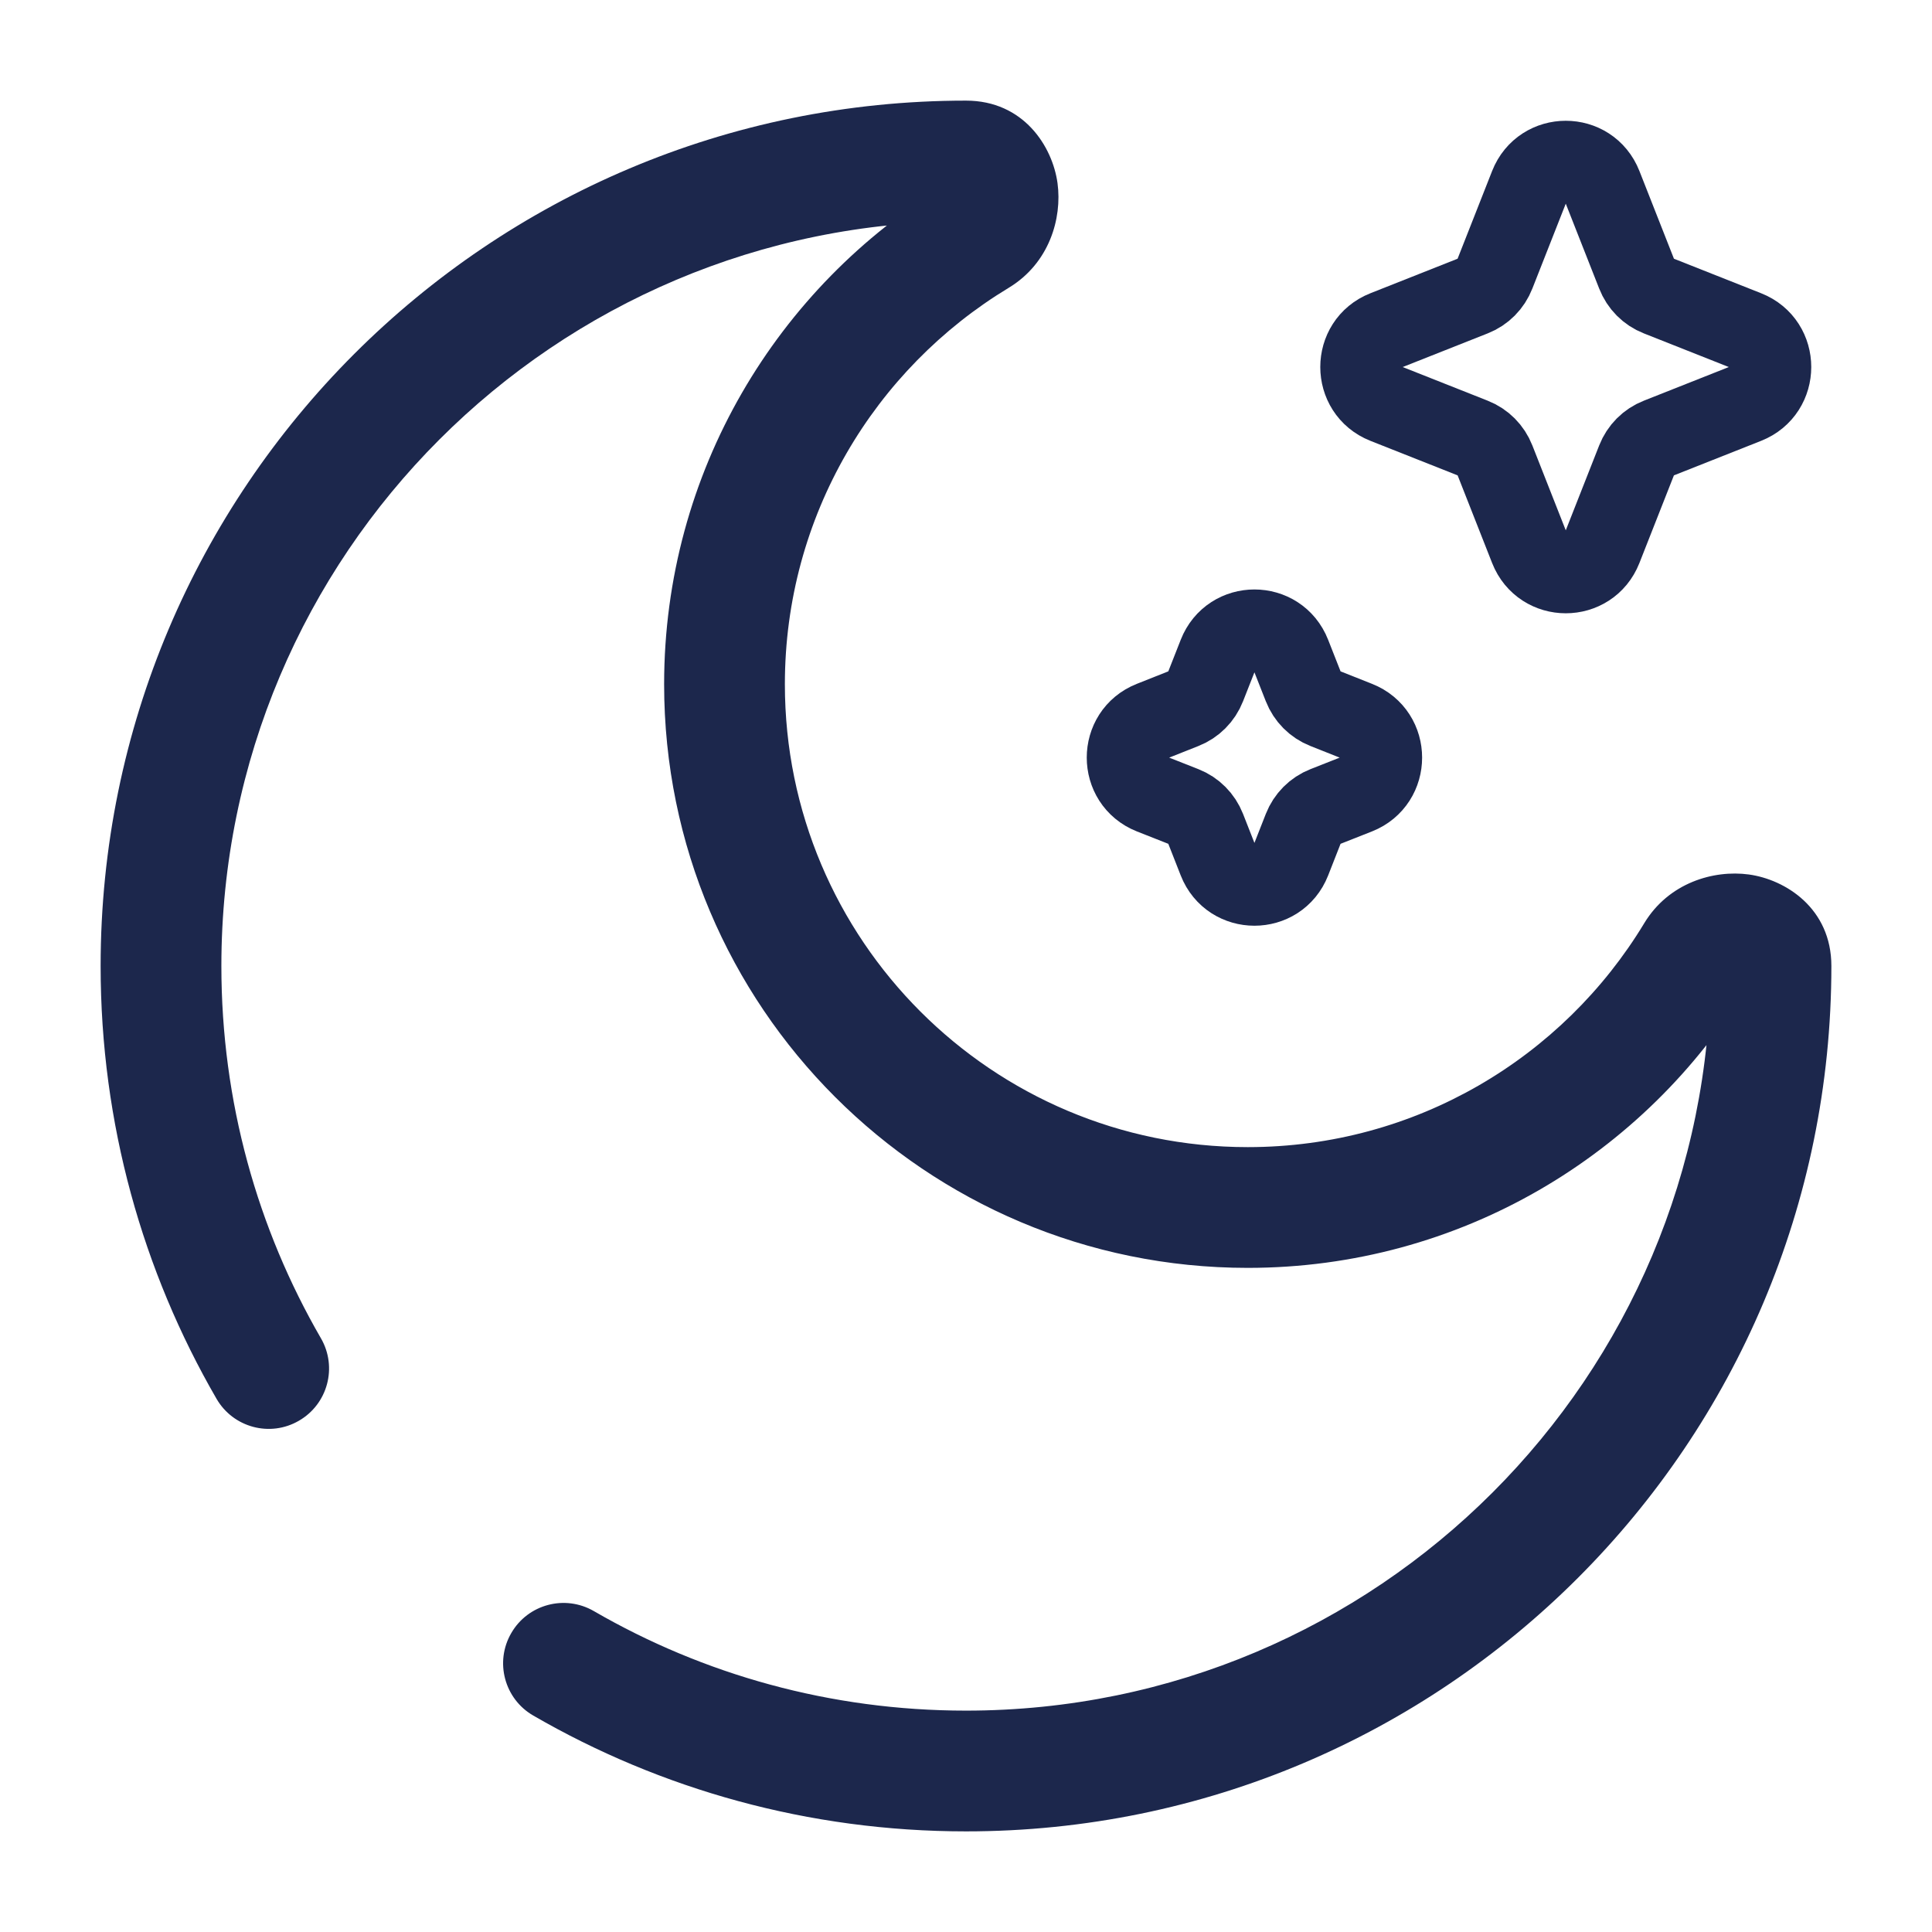
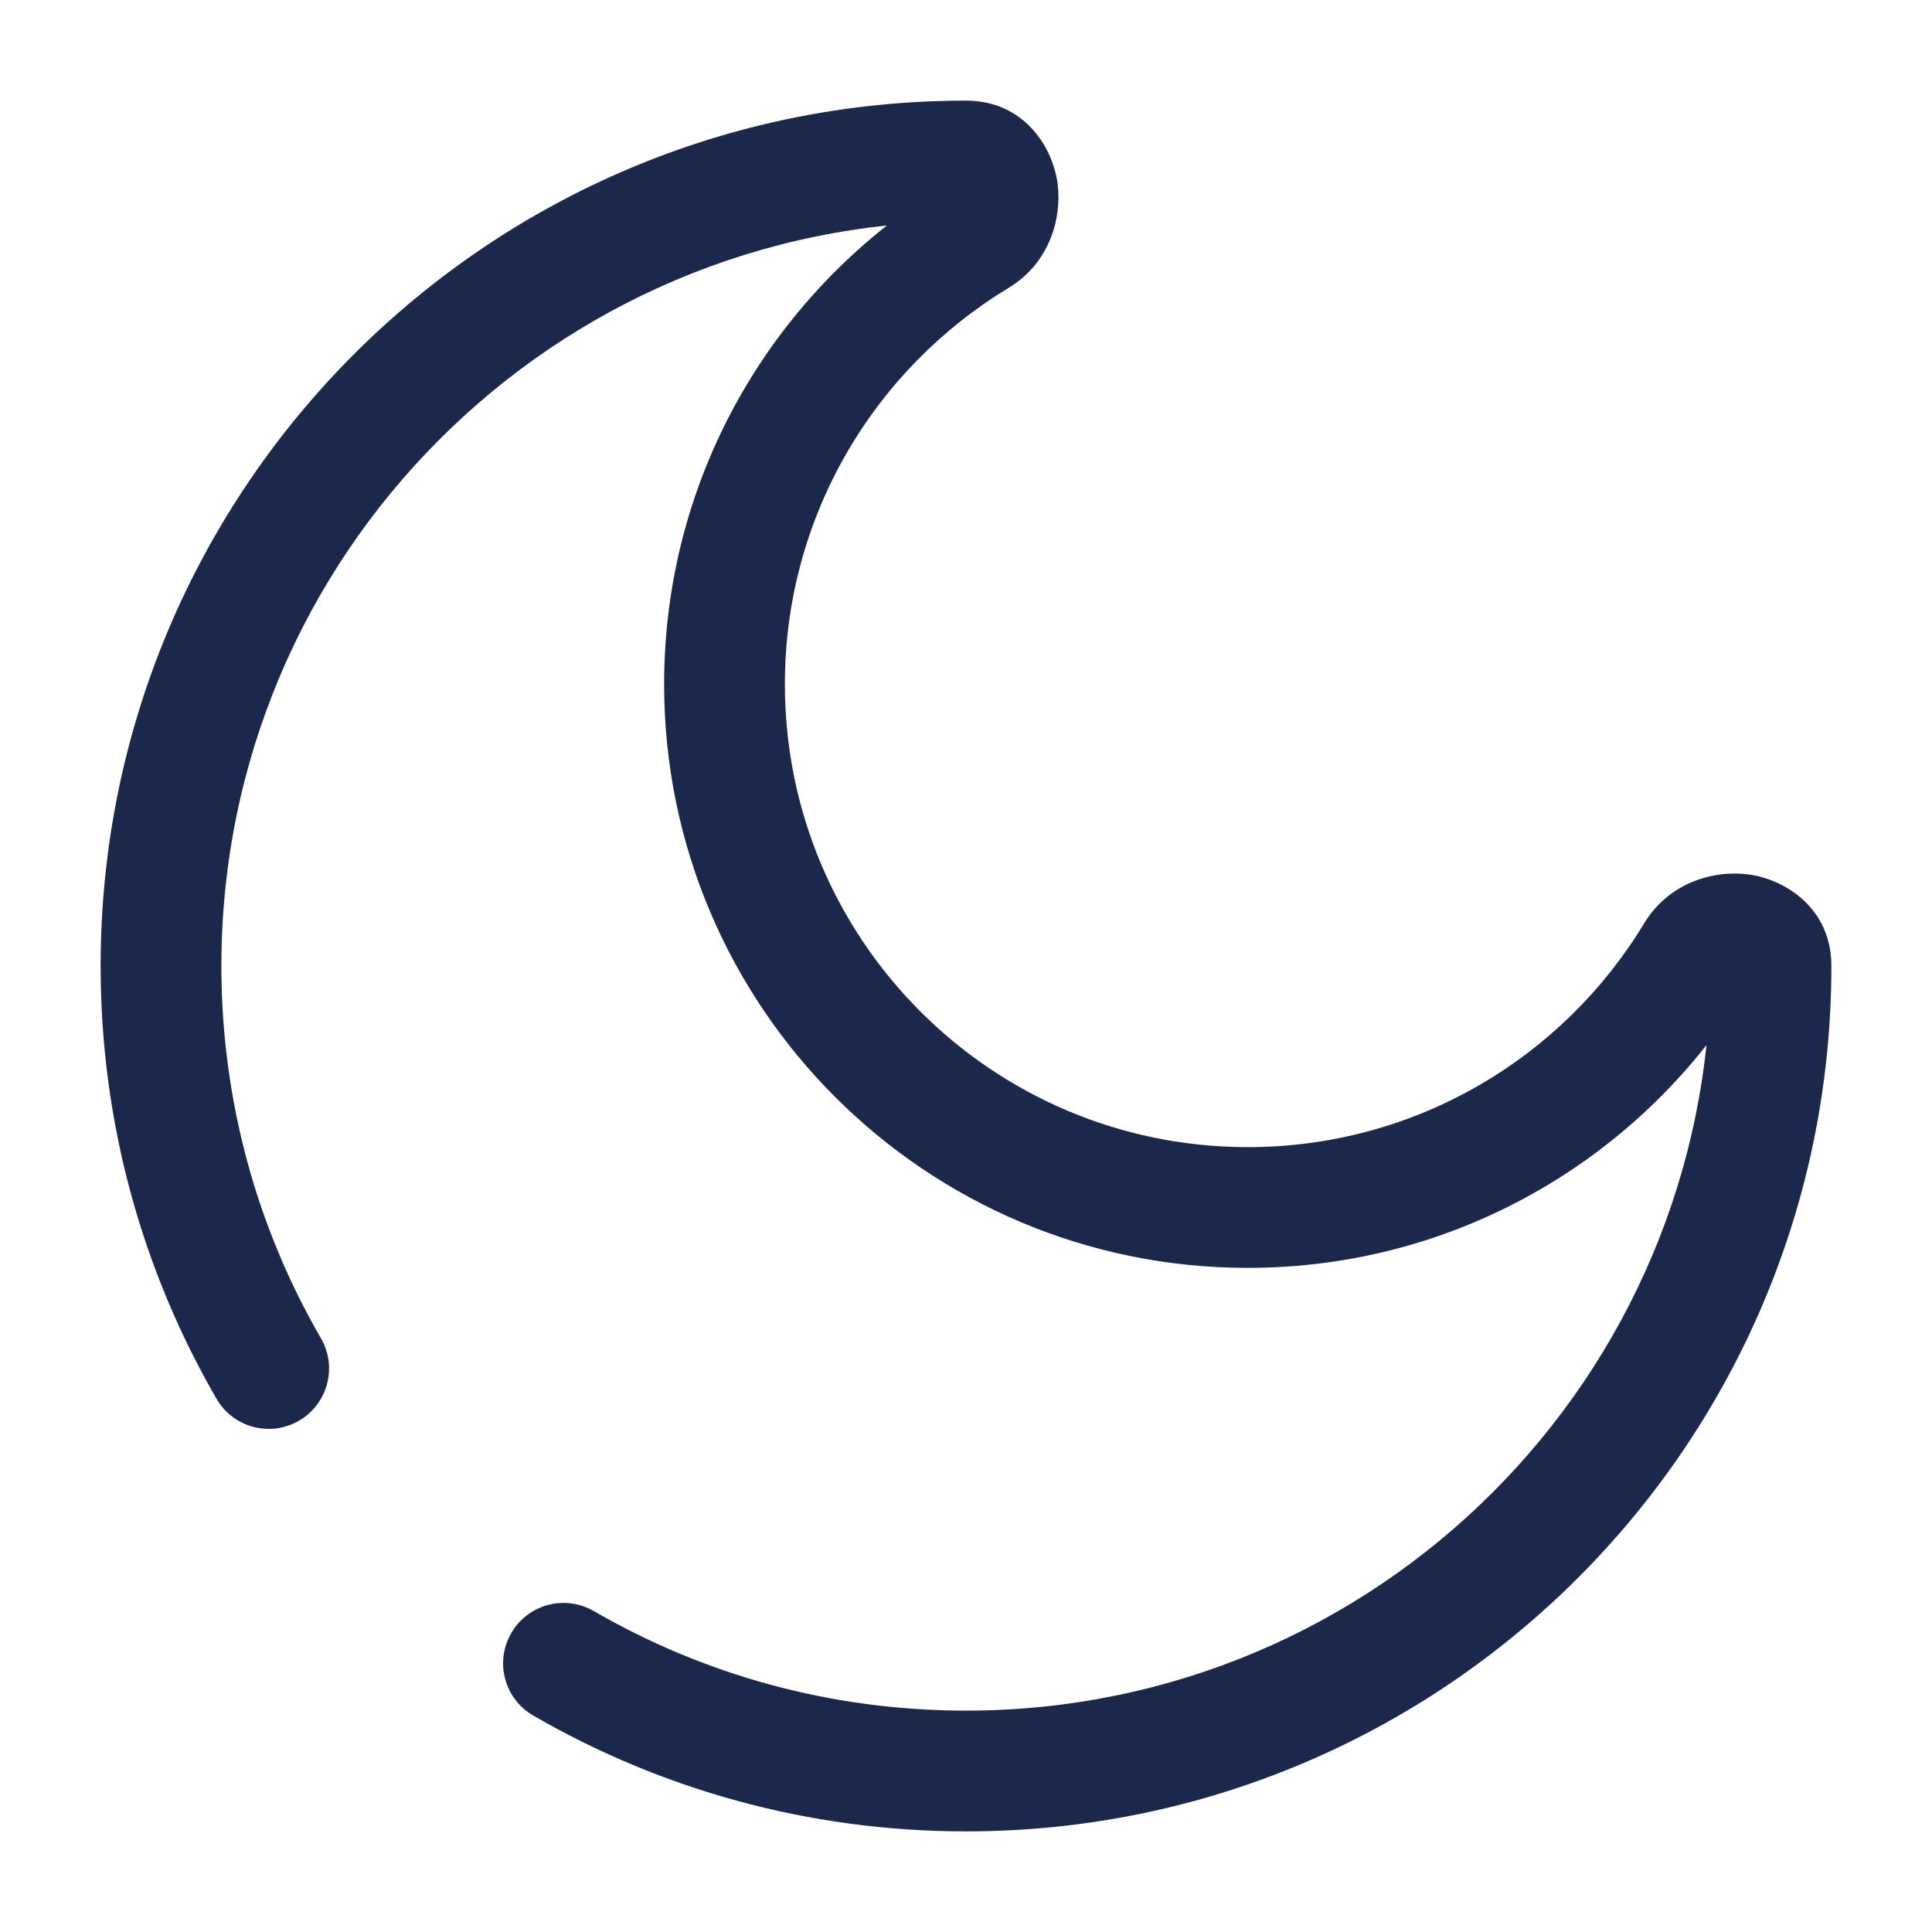
<svg xmlns="http://www.w3.org/2000/svg" width="800px" height="800px" viewBox="0 0 24 24" fill="none">
-   <path d="M19.9 2.307C19.739 1.898 19.162 1.898 19.001 2.307L18.57 3.402C18.521 3.528 18.423 3.627 18.298 3.676L17.207 4.108C16.799 4.269 16.799 4.849 17.207 5.011L18.298 5.443C18.423 5.492 18.521 5.591 18.57 5.716L19.001 6.811C19.162 7.221 19.739 7.221 19.9 6.811L20.331 5.716C20.38 5.591 20.478 5.492 20.603 5.443L21.694 5.011C22.102 4.849 22.102 4.269 21.694 4.108L20.603 3.676C20.478 3.627 20.38 3.528 20.331 3.402L19.9 2.307Z" stroke="#1C274C" />
-   <path d="M16.033 8.13C15.872 7.72 15.294 7.72 15.133 8.13L14.976 8.529C14.927 8.654 14.829 8.753 14.704 8.802L14.306 8.96C13.898 9.121 13.898 9.701 14.306 9.863L14.704 10.02C14.829 10.069 14.927 10.168 14.976 10.293L15.133 10.693C15.294 11.102 15.872 11.102 16.033 10.693L16.19 10.293C16.239 10.168 16.337 10.069 16.462 10.02L16.86 9.863C17.268 9.701 17.268 9.121 16.86 8.96L16.462 8.802C16.337 8.753 16.239 8.654 16.19 8.529L16.033 8.13Z" stroke="#1C274C" />
  <path d="M21.067 11.857L20.425 11.469L21.067 11.857ZM12.143 2.933L11.755 2.291V2.291L12.143 2.933ZM7.376 20.013C7.017 19.806 6.558 19.928 6.351 20.287C6.143 20.645 6.266 21.104 6.624 21.311L7.376 20.013ZM2.689 17.375C2.896 17.734 3.355 17.857 3.713 17.649C4.072 17.442 4.194 16.983 3.987 16.625L2.689 17.375ZM21.25 12C21.25 17.109 17.109 21.25 12 21.25V22.75C17.937 22.75 22.75 17.937 22.75 12H21.25ZM2.75 12C2.75 6.891 6.891 2.75 12 2.75V1.25C6.063 1.25 1.25 6.063 1.25 12H2.75ZM15.5 14.25C12.324 14.25 9.75 11.676 9.75 8.5H8.25C8.25 12.504 11.496 15.75 15.5 15.75V14.25ZM20.425 11.469C19.417 13.137 17.588 14.25 15.5 14.25V15.75C18.135 15.75 20.441 14.344 21.709 12.245L20.425 11.469ZM9.75 8.5C9.75 6.412 10.863 4.583 12.531 3.575L11.755 2.291C9.656 3.559 8.25 5.865 8.25 8.5H9.75ZM12 2.75C11.912 2.75 11.808 2.71 11.732 2.632C11.669 2.565 11.654 2.502 11.65 2.477C11.646 2.446 11.648 2.356 11.755 2.291L12.531 3.575C13.034 3.271 13.196 2.714 13.137 2.276C13.075 1.821 12.717 1.25 12 1.25V2.75ZM21.709 12.245C21.644 12.352 21.554 12.354 21.523 12.35C21.498 12.346 21.435 12.331 21.368 12.268C21.29 12.192 21.25 12.088 21.25 12H22.75C22.75 11.283 22.179 10.925 21.724 10.863C21.286 10.804 20.729 10.966 20.425 11.469L21.709 12.245ZM12 21.25C10.314 21.25 8.735 20.8 7.376 20.013L6.624 21.311C8.206 22.227 10.043 22.75 12 22.75V21.25ZM3.987 16.625C3.2 15.265 2.75 13.686 2.75 12H1.25C1.25 13.957 1.774 15.794 2.689 17.375L3.987 16.625Z" fill="#1C274C" />
</svg>
